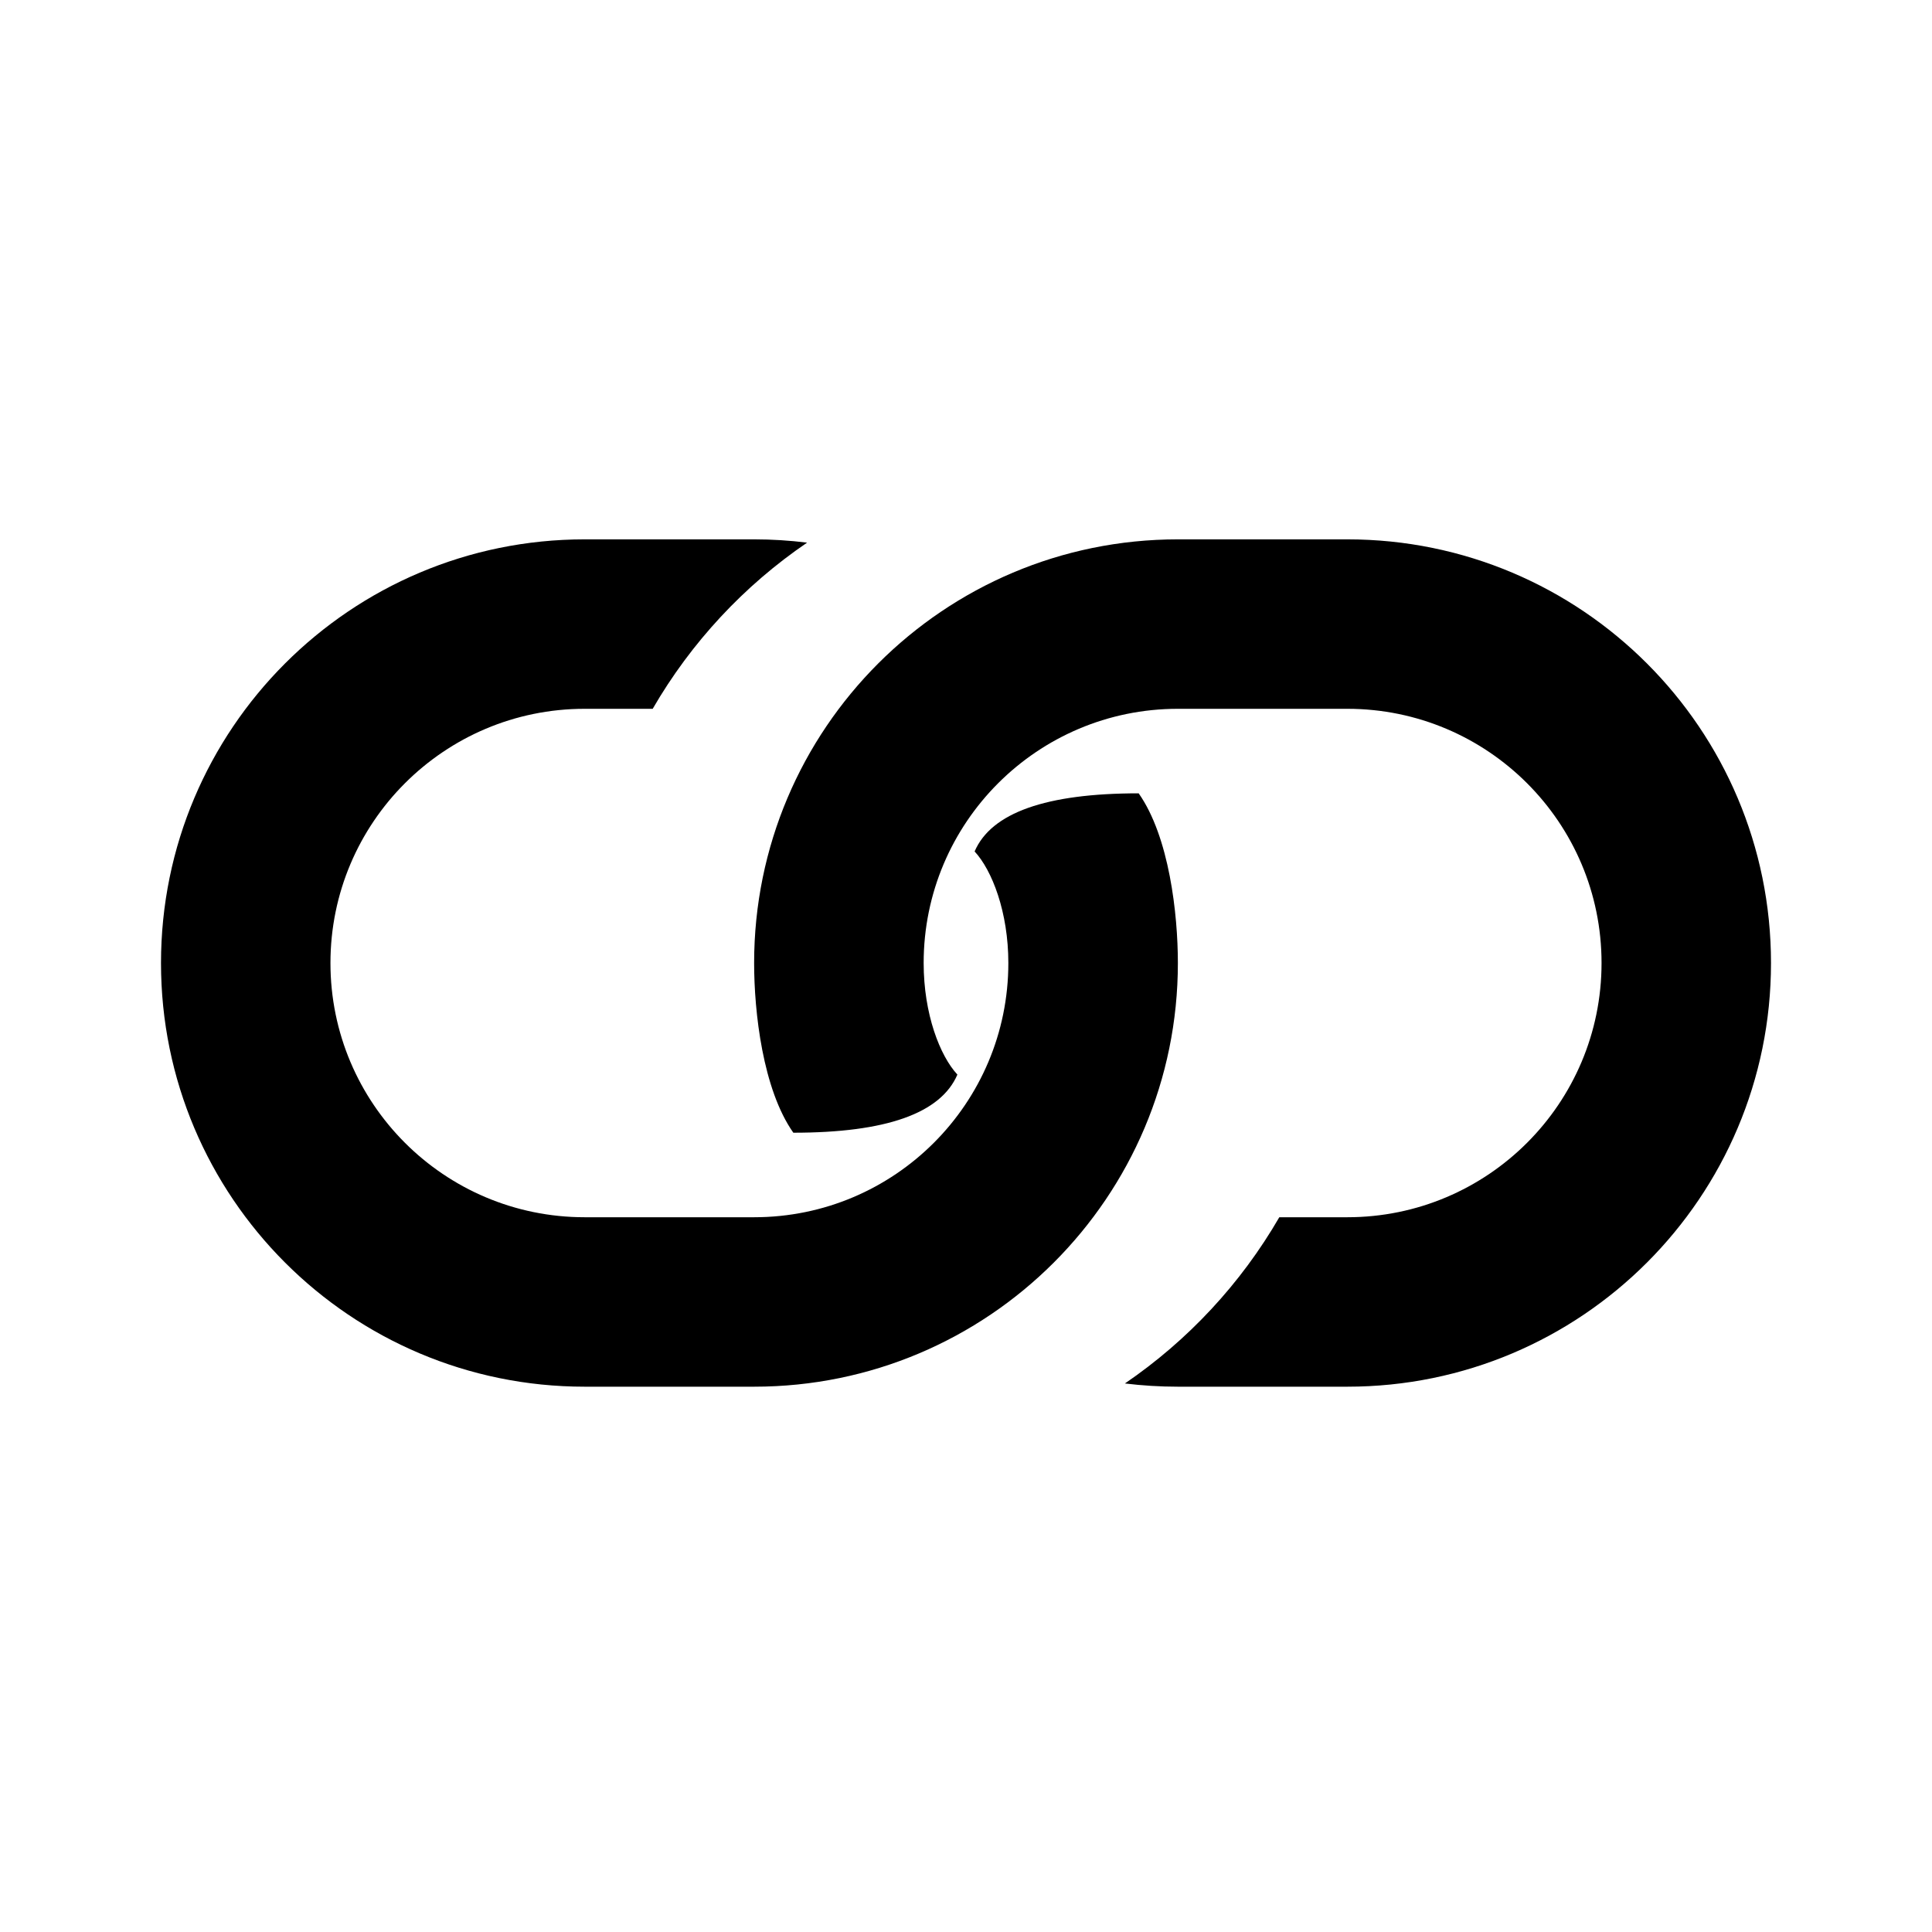
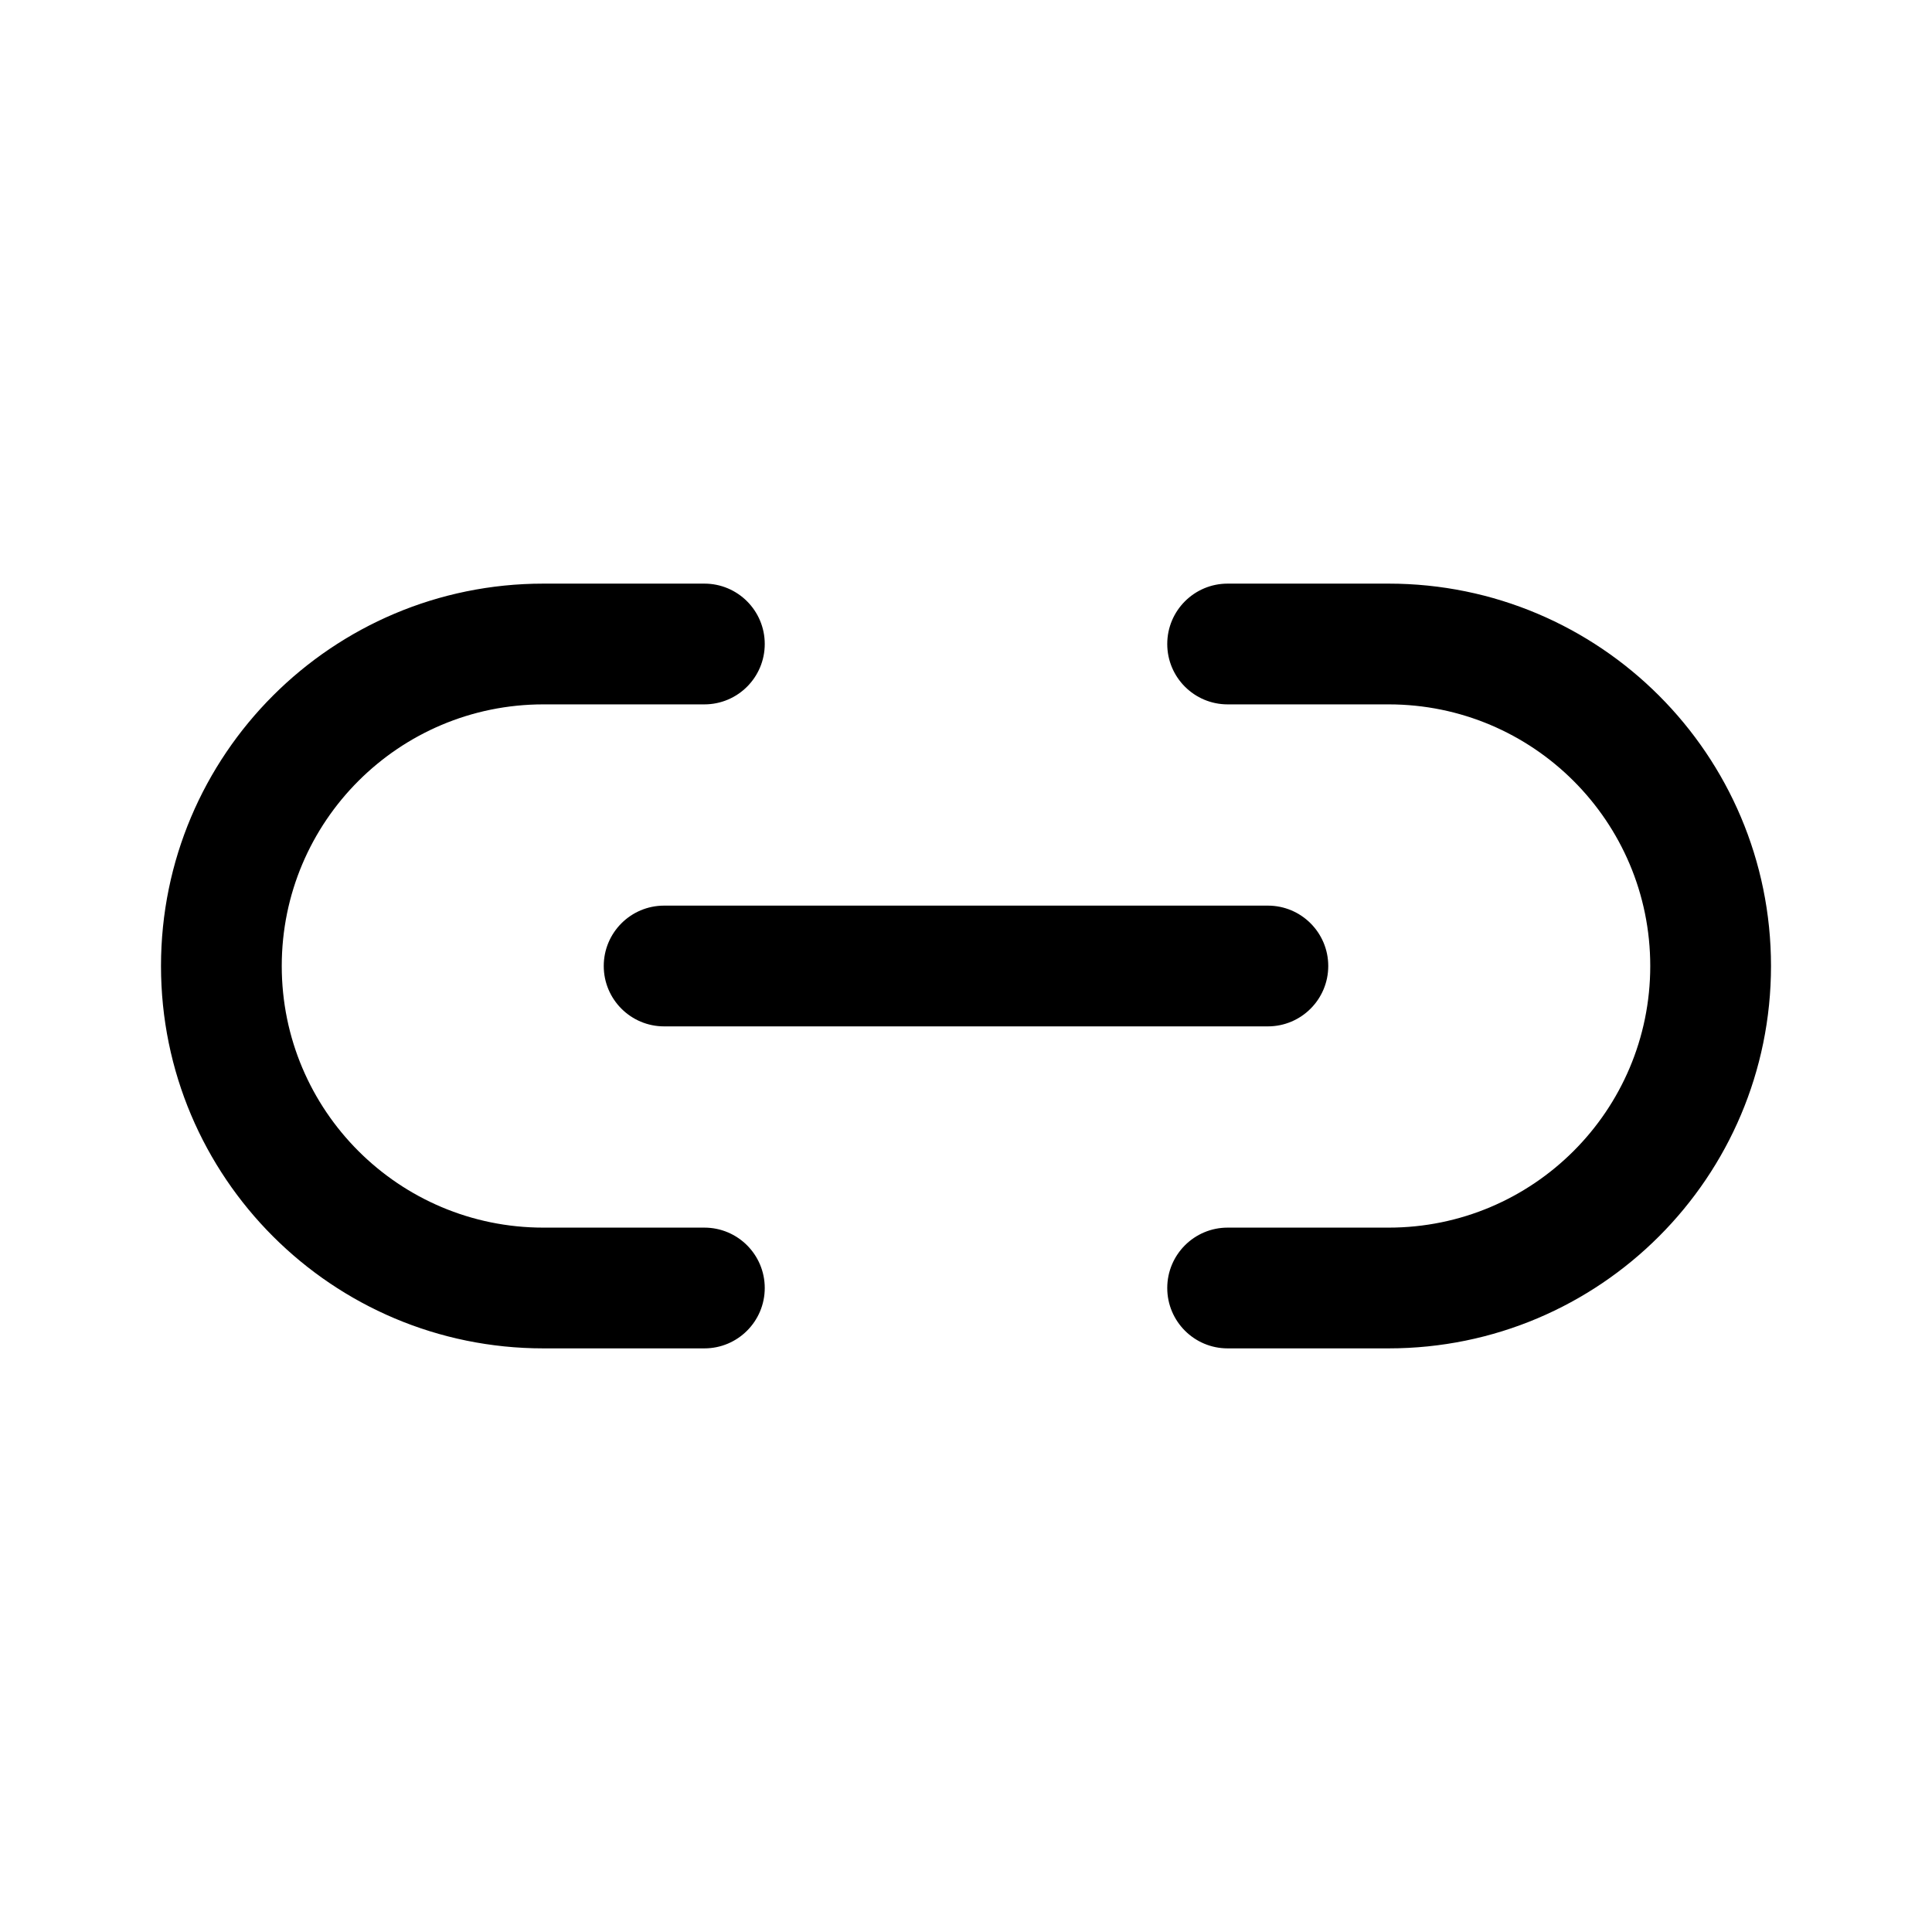
- <svg xmlns="http://www.w3.org/2000/svg" fill="currentColor" width="24px" height="24px" viewBox="0 0 24 24" version="1.1">
-   <g stroke="none" stroke-width="1">
-     <path d="M9.368,6.7 C9.591,6.7 9.811,6.714 10.026,6.741 C9.242,7.275 8.585,7.981 8.108,8.805 L7.263,8.805 C5.519,8.805 4.105,10.219 4.105,11.963 C4.105,13.707 5.519,15.121 7.263,15.121 L9.368,15.121 C11.112,15.121 12.526,13.707 12.526,11.963 C12.526,11.331 12.324,10.811 12.107,10.577 C12.314,10.096 12.994,9.855 14.145,9.855 C14.525,10.395 14.632,11.355 14.632,11.963 C14.632,14.87 12.275,17.226 9.368,17.226 L7.263,17.226 C4.356,17.226 2,14.87 2,11.963 C2,9.056 4.356,6.7 7.263,6.7 L9.368,6.7 Z M16.737,6.7 C19.644,6.7 22,9.056 22,11.963 C22,14.87 19.644,17.226 16.737,17.226 L14.632,17.226 C14.409,17.226 14.189,17.212 13.974,17.186 C14.758,16.651 15.415,15.945 15.892,15.121 L16.737,15.121 C18.481,15.121 19.895,13.707 19.895,11.963 C19.895,10.219 18.481,8.805 16.737,8.805 L14.632,8.805 C12.888,8.805 11.474,10.219 11.474,11.963 C11.474,12.596 11.676,13.115 11.893,13.349 C11.686,13.831 11.006,14.071 9.855,14.071 C9.475,13.531 9.368,12.571 9.368,11.963 C9.368,9.056 11.725,6.7 14.632,6.7 L16.737,6.7 Z" id="icon" fill-rule="nonzero">
- 		</path>
-   </g>
+ <svg xmlns="http://www.w3.org/2000/svg" width="24" height="24" viewBox="0 0 24 24">
+   <path fill="currentColor" fill-rule="evenodd" d="M2 12a4.75 4.75 0 014.75-4.75h2a.75.75 0 010 1.5h-2a3.25 3.25 0 000 6.5h2a.75.75 0 010 1.5h-2A4.75 4.75 0 012 12Zm20 0a4.75 4.75 0 01-4.75 4.75h-2a.75.75 0 010-1.5h2a3.25 3.25 0 000-6.5h-2a.75.75 0 010-1.5h2A4.75 4.75 0 0122 12Zm-13.75-.75a.75.75 0 000 1.5h7.5a.75.75 0 000-1.5h-7.5Z" clip-rule="evenodd" />
</svg>
